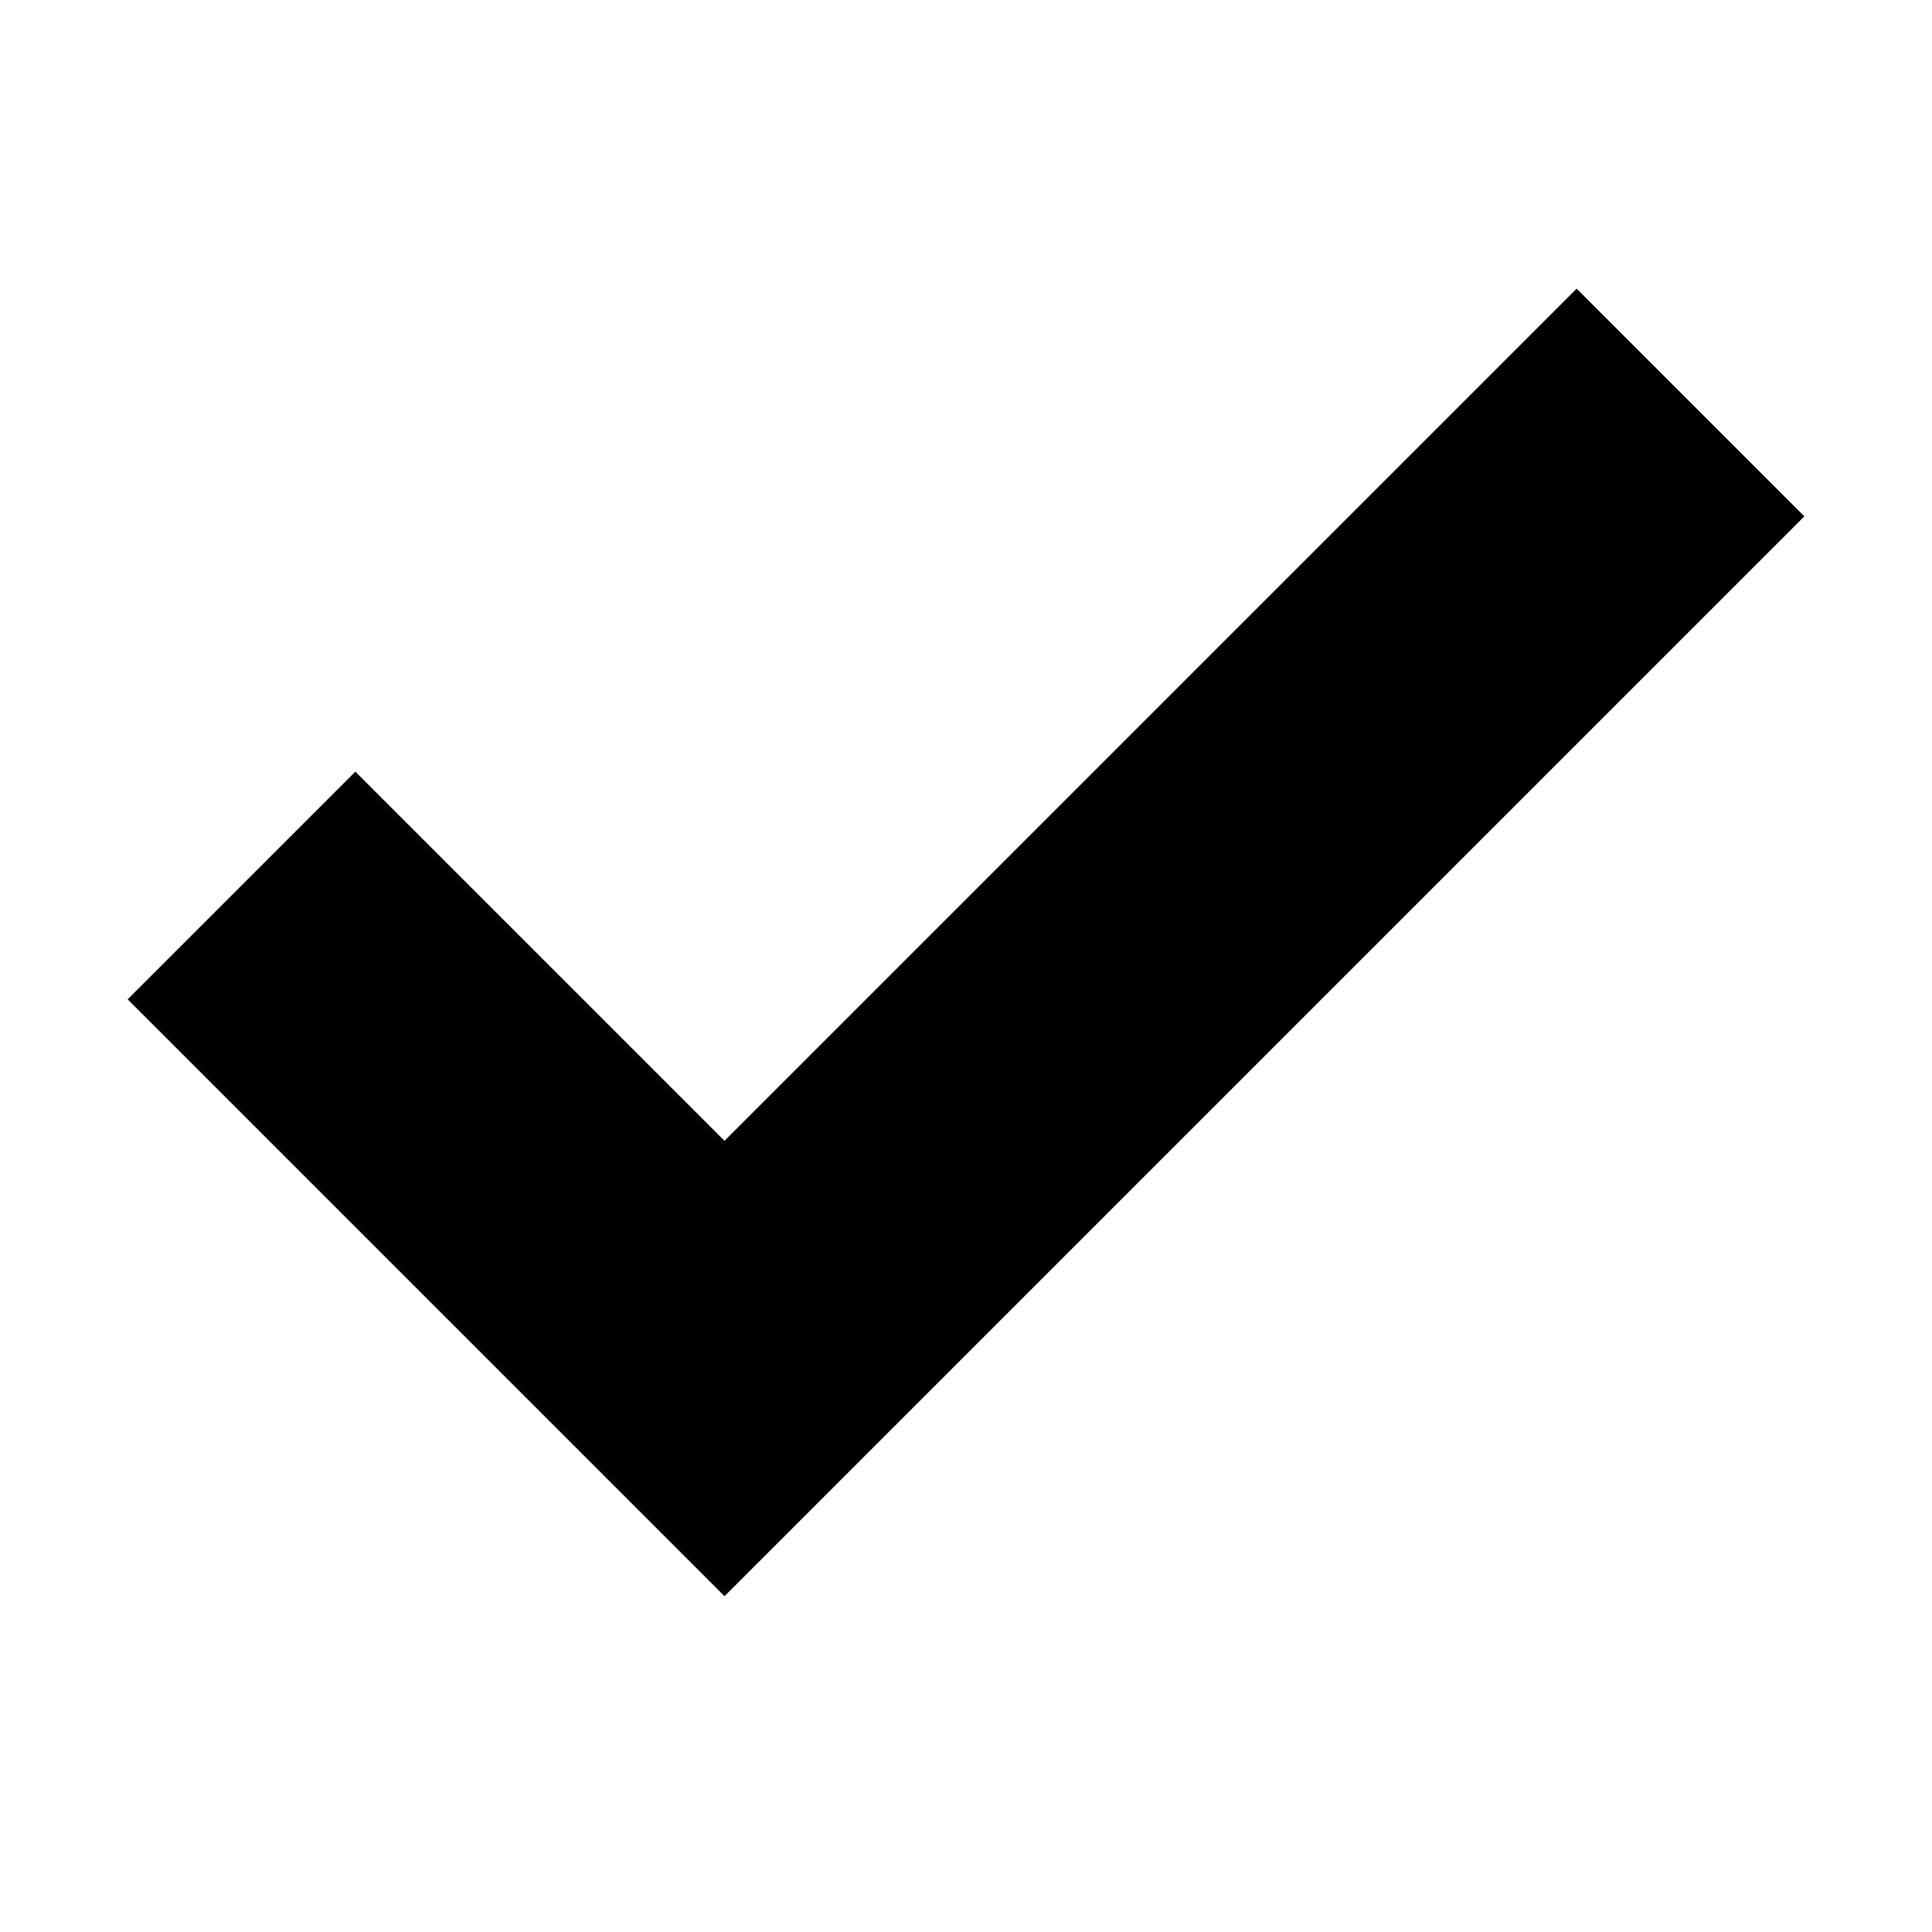
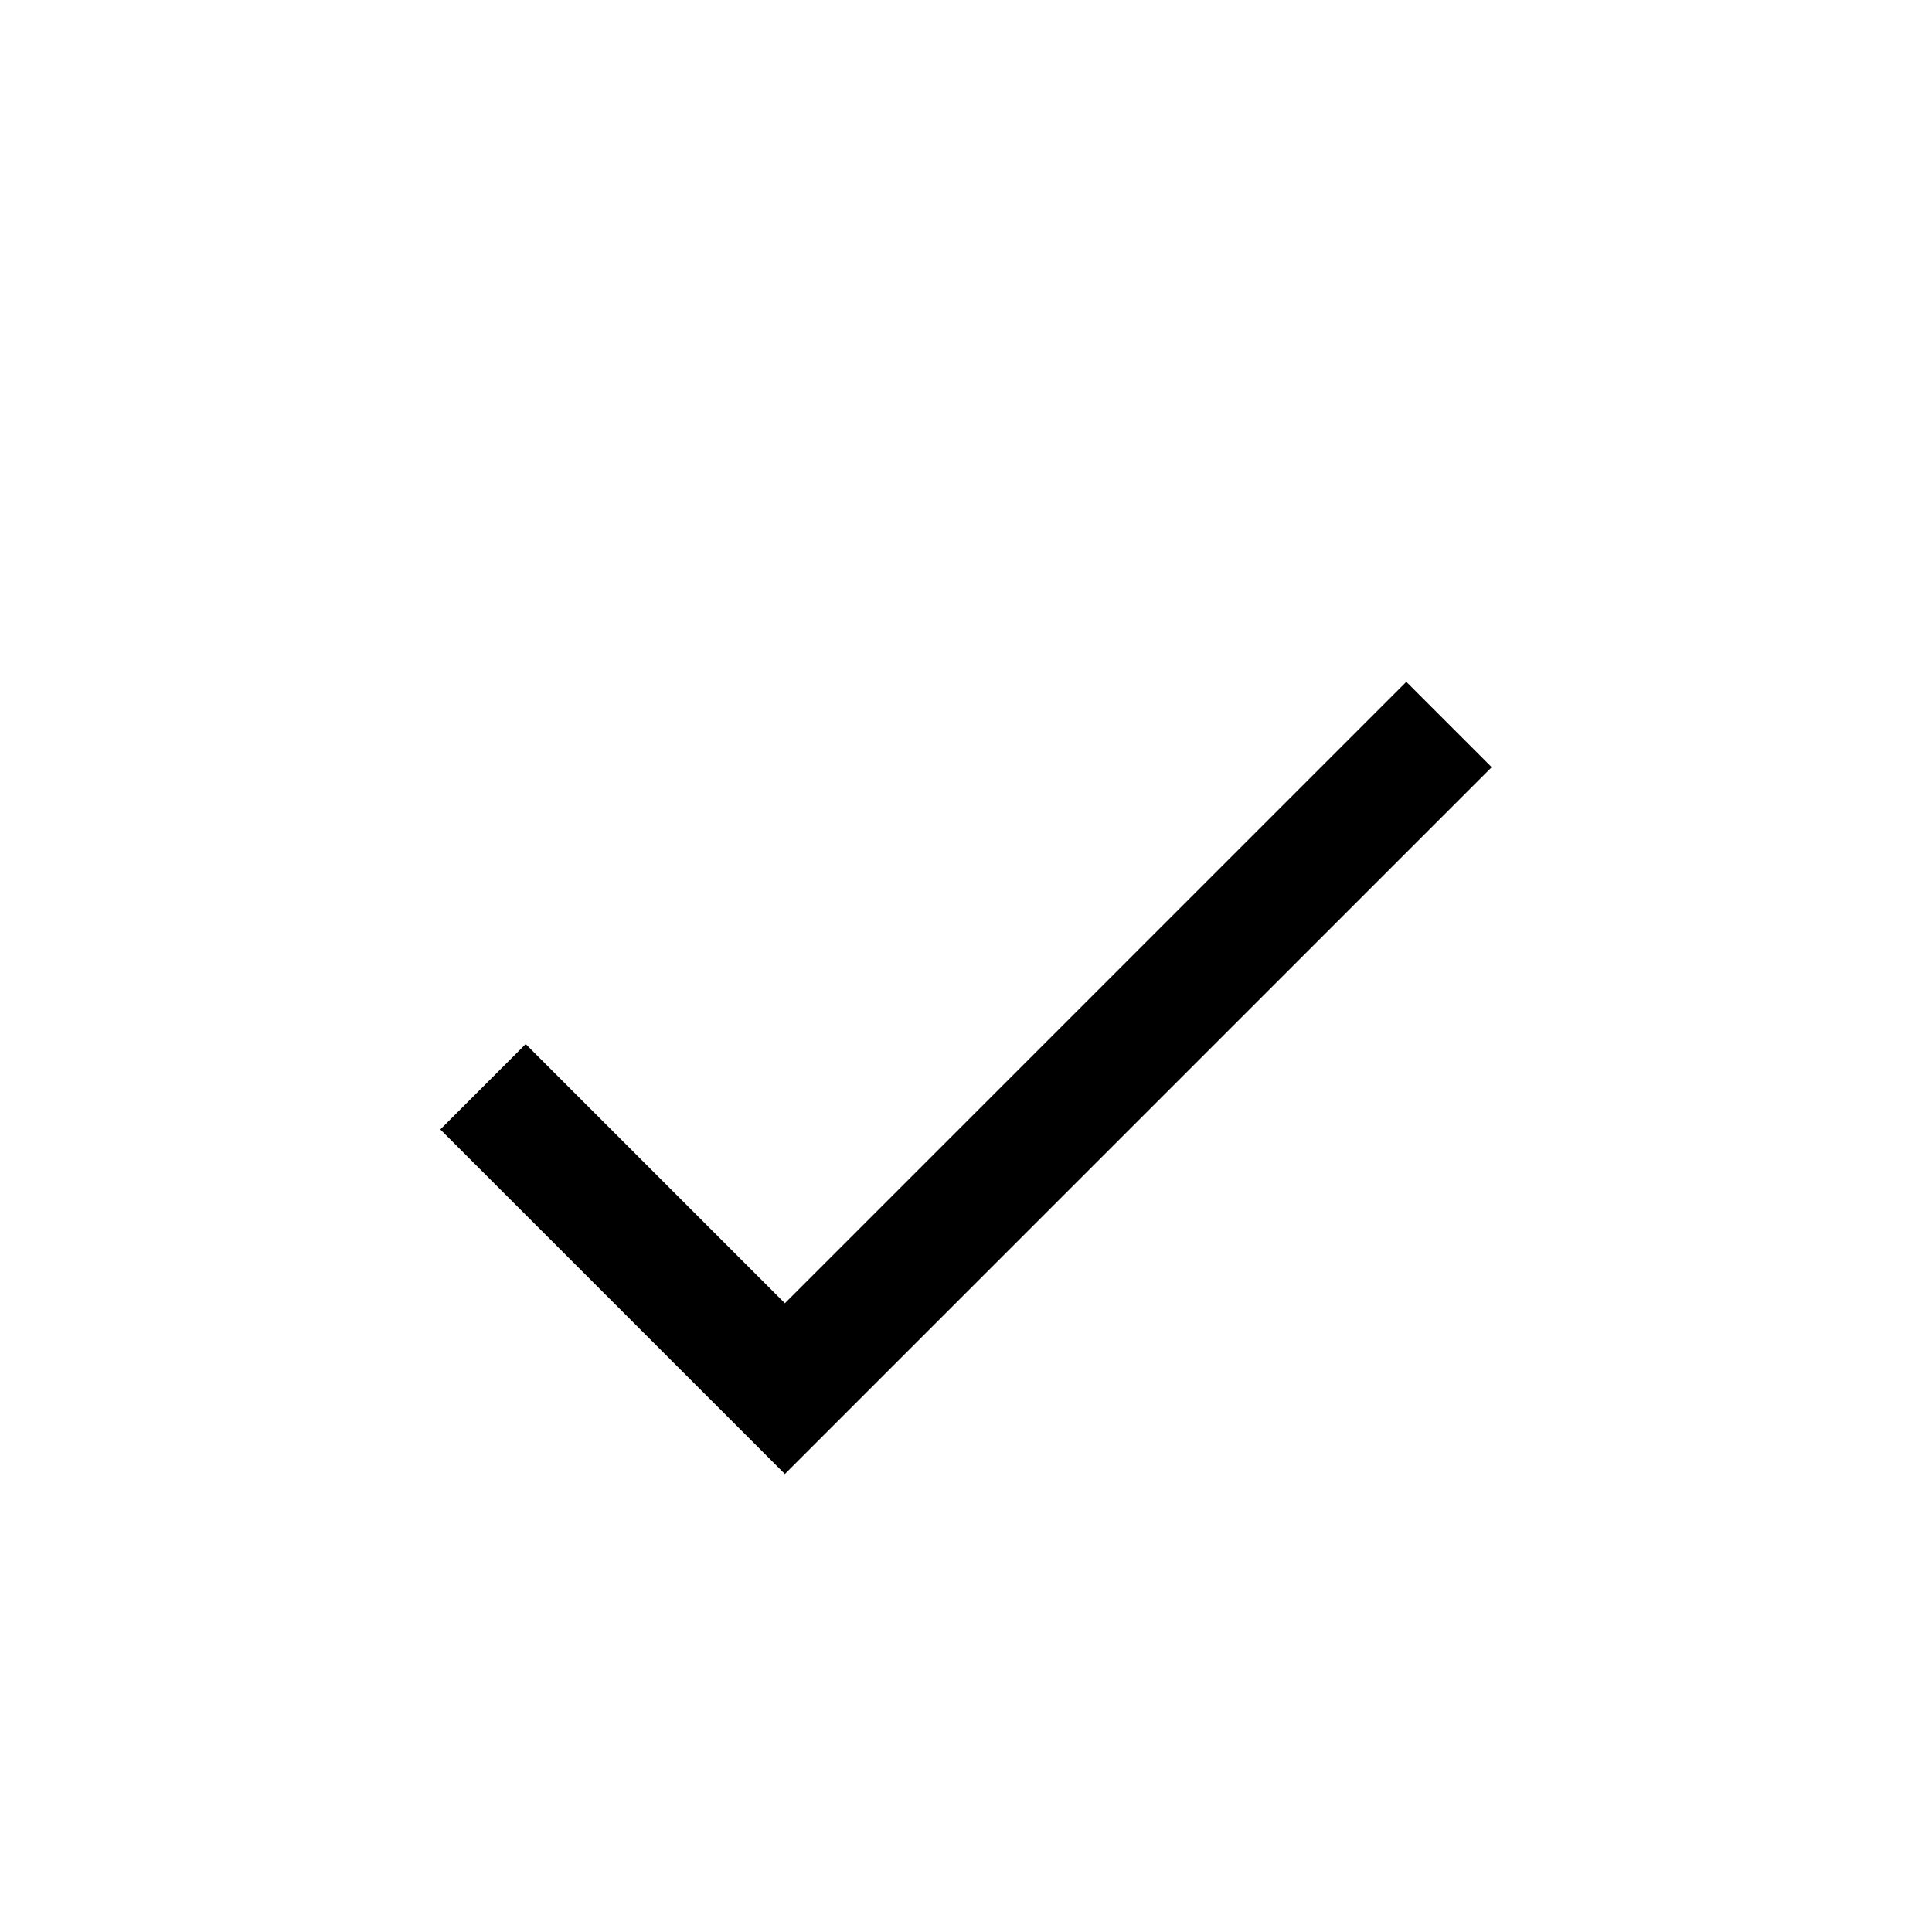
- <svg xmlns="http://www.w3.org/2000/svg" width="12px" height="12px" viewBox="0 0 12 12" version="1.1">
+ <svg xmlns="http://www.w3.org/2000/svg" width="16px" height="16px" viewBox="0 0 16 16" version="1.1">
  <defs />
  <g id="Icons" stroke="none" stroke-width="1" fill="none" fill-rule="evenodd">
-     <g id="tick" stroke-width="2" stroke="#000000">
-       <polyline id="Path-15" points="1.5 5.5 4.5 8.5 10.5 2.5" />
+     <g id="tick" stroke="#000000">
+       <polyline id="Path-2" points="12 6 6.5 11.5 4 9" />
    </g>
  </g>
</svg>
